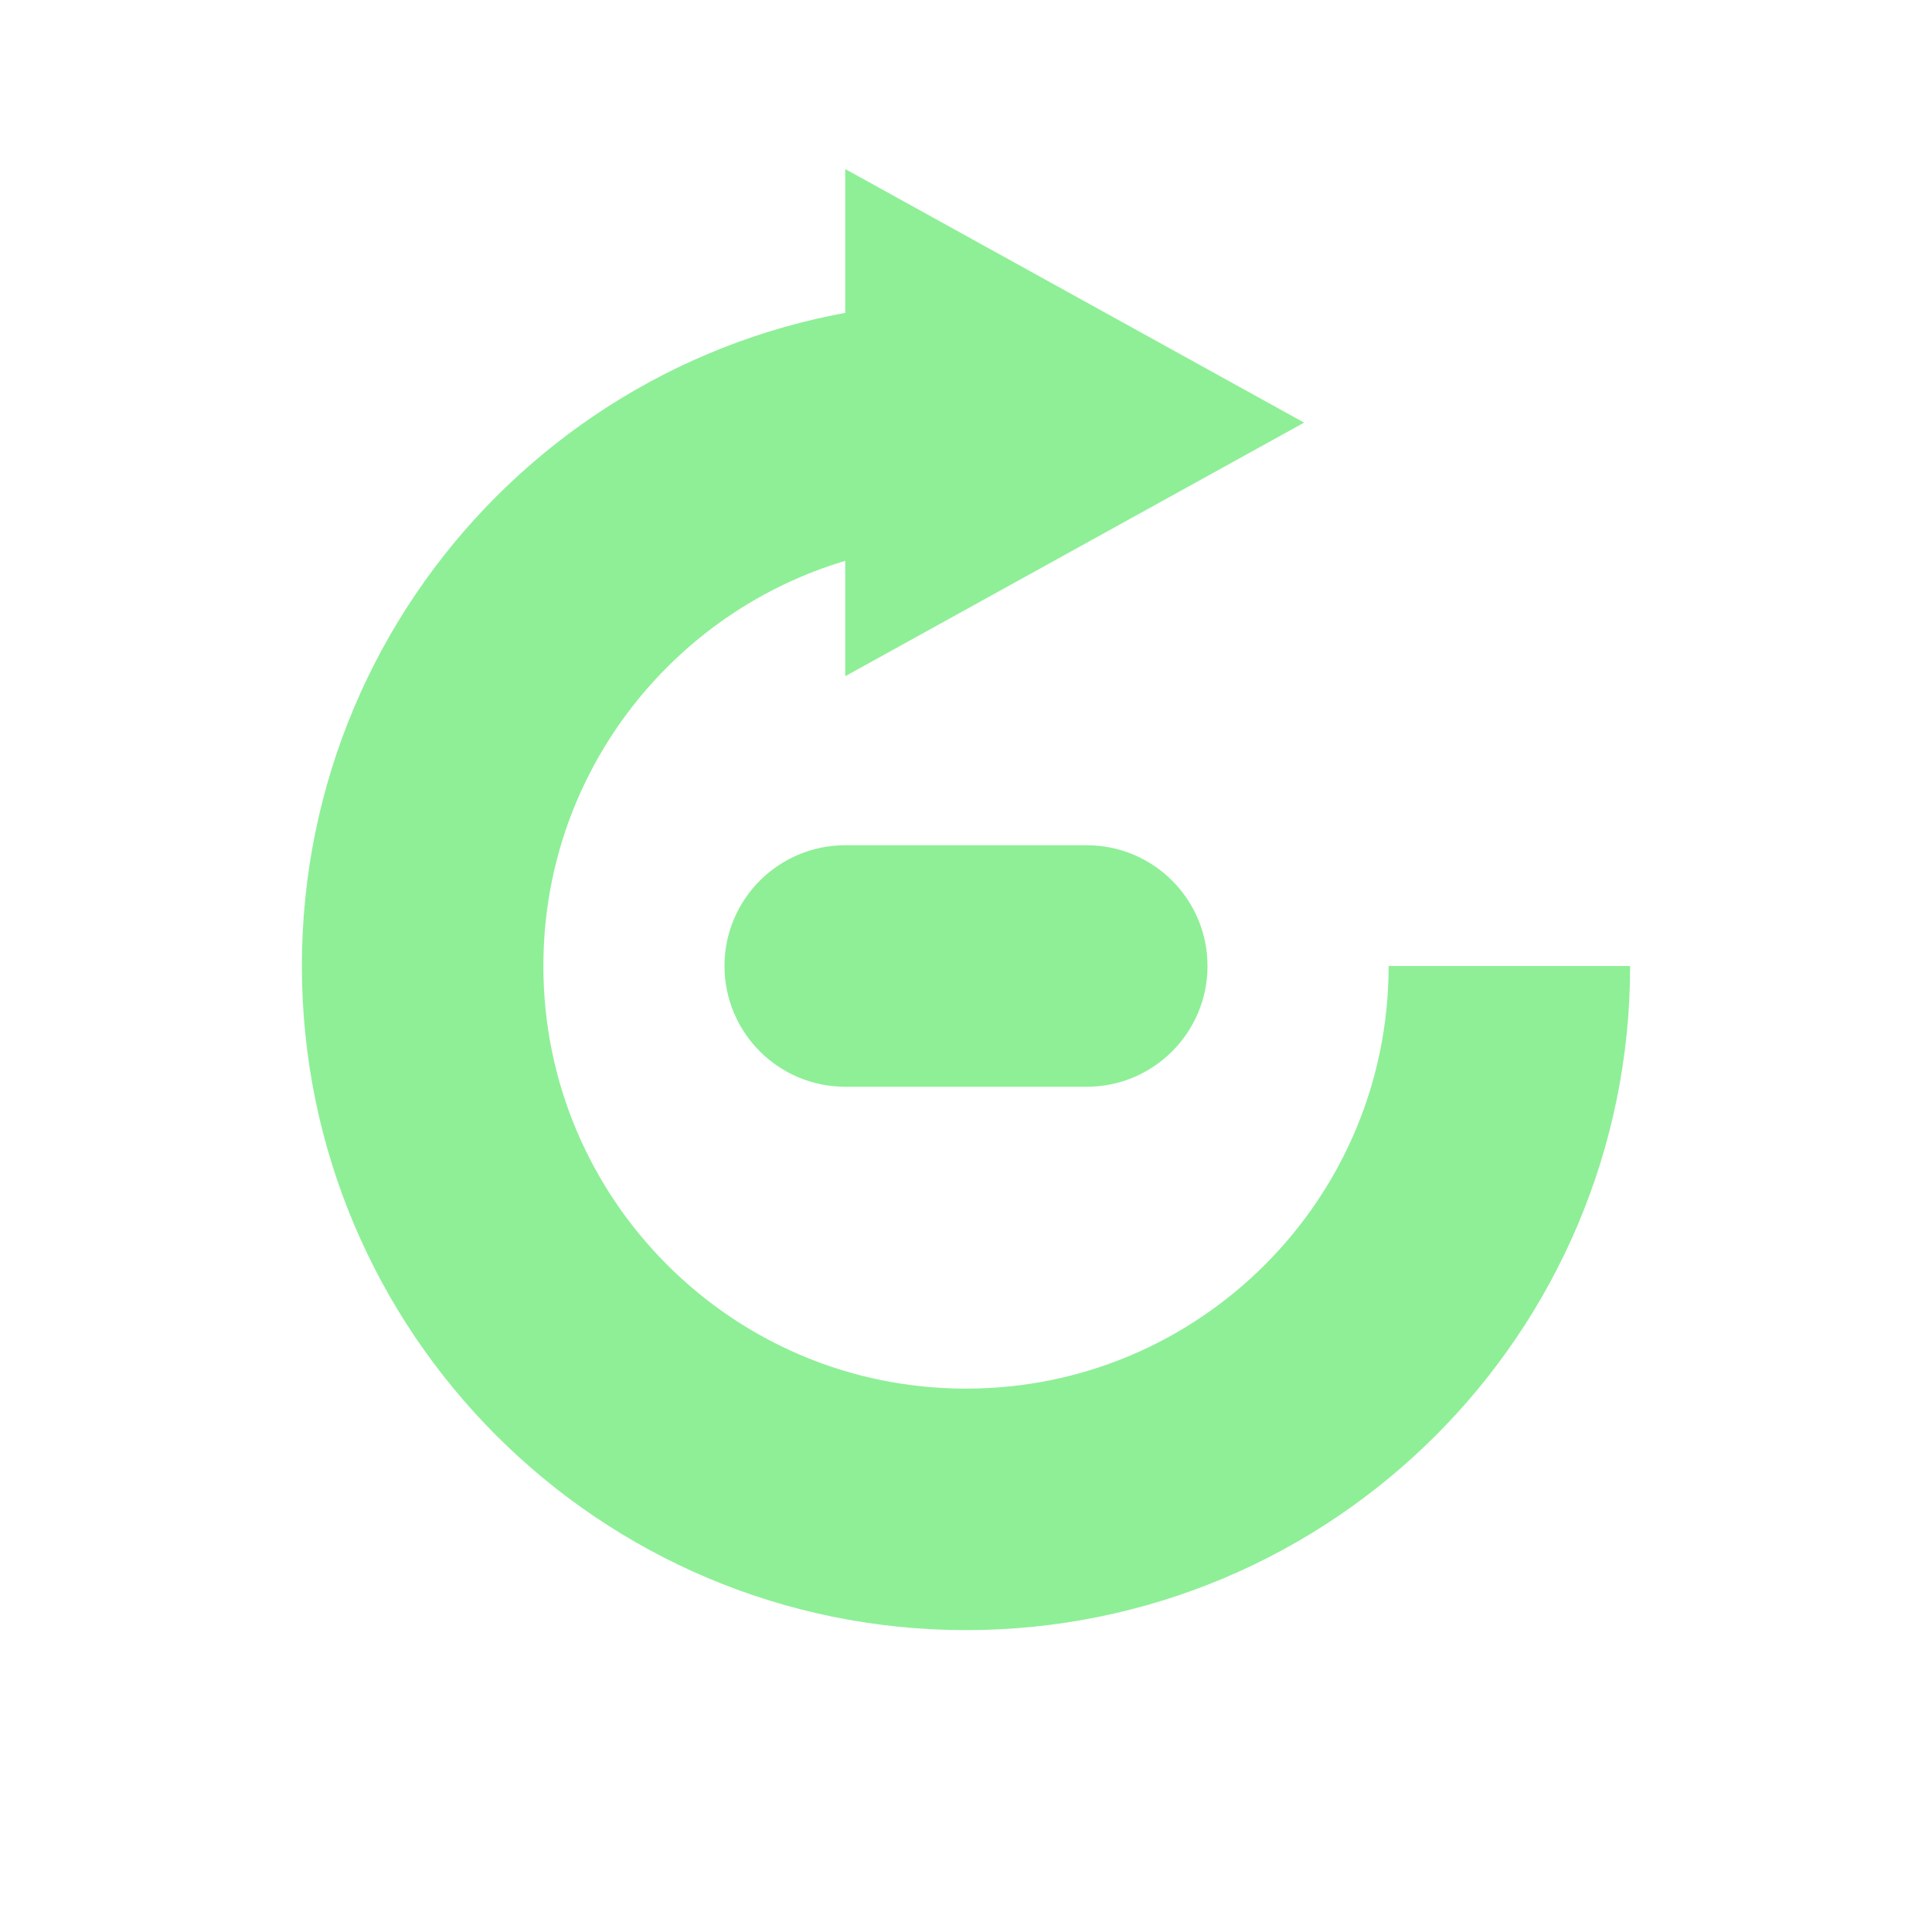
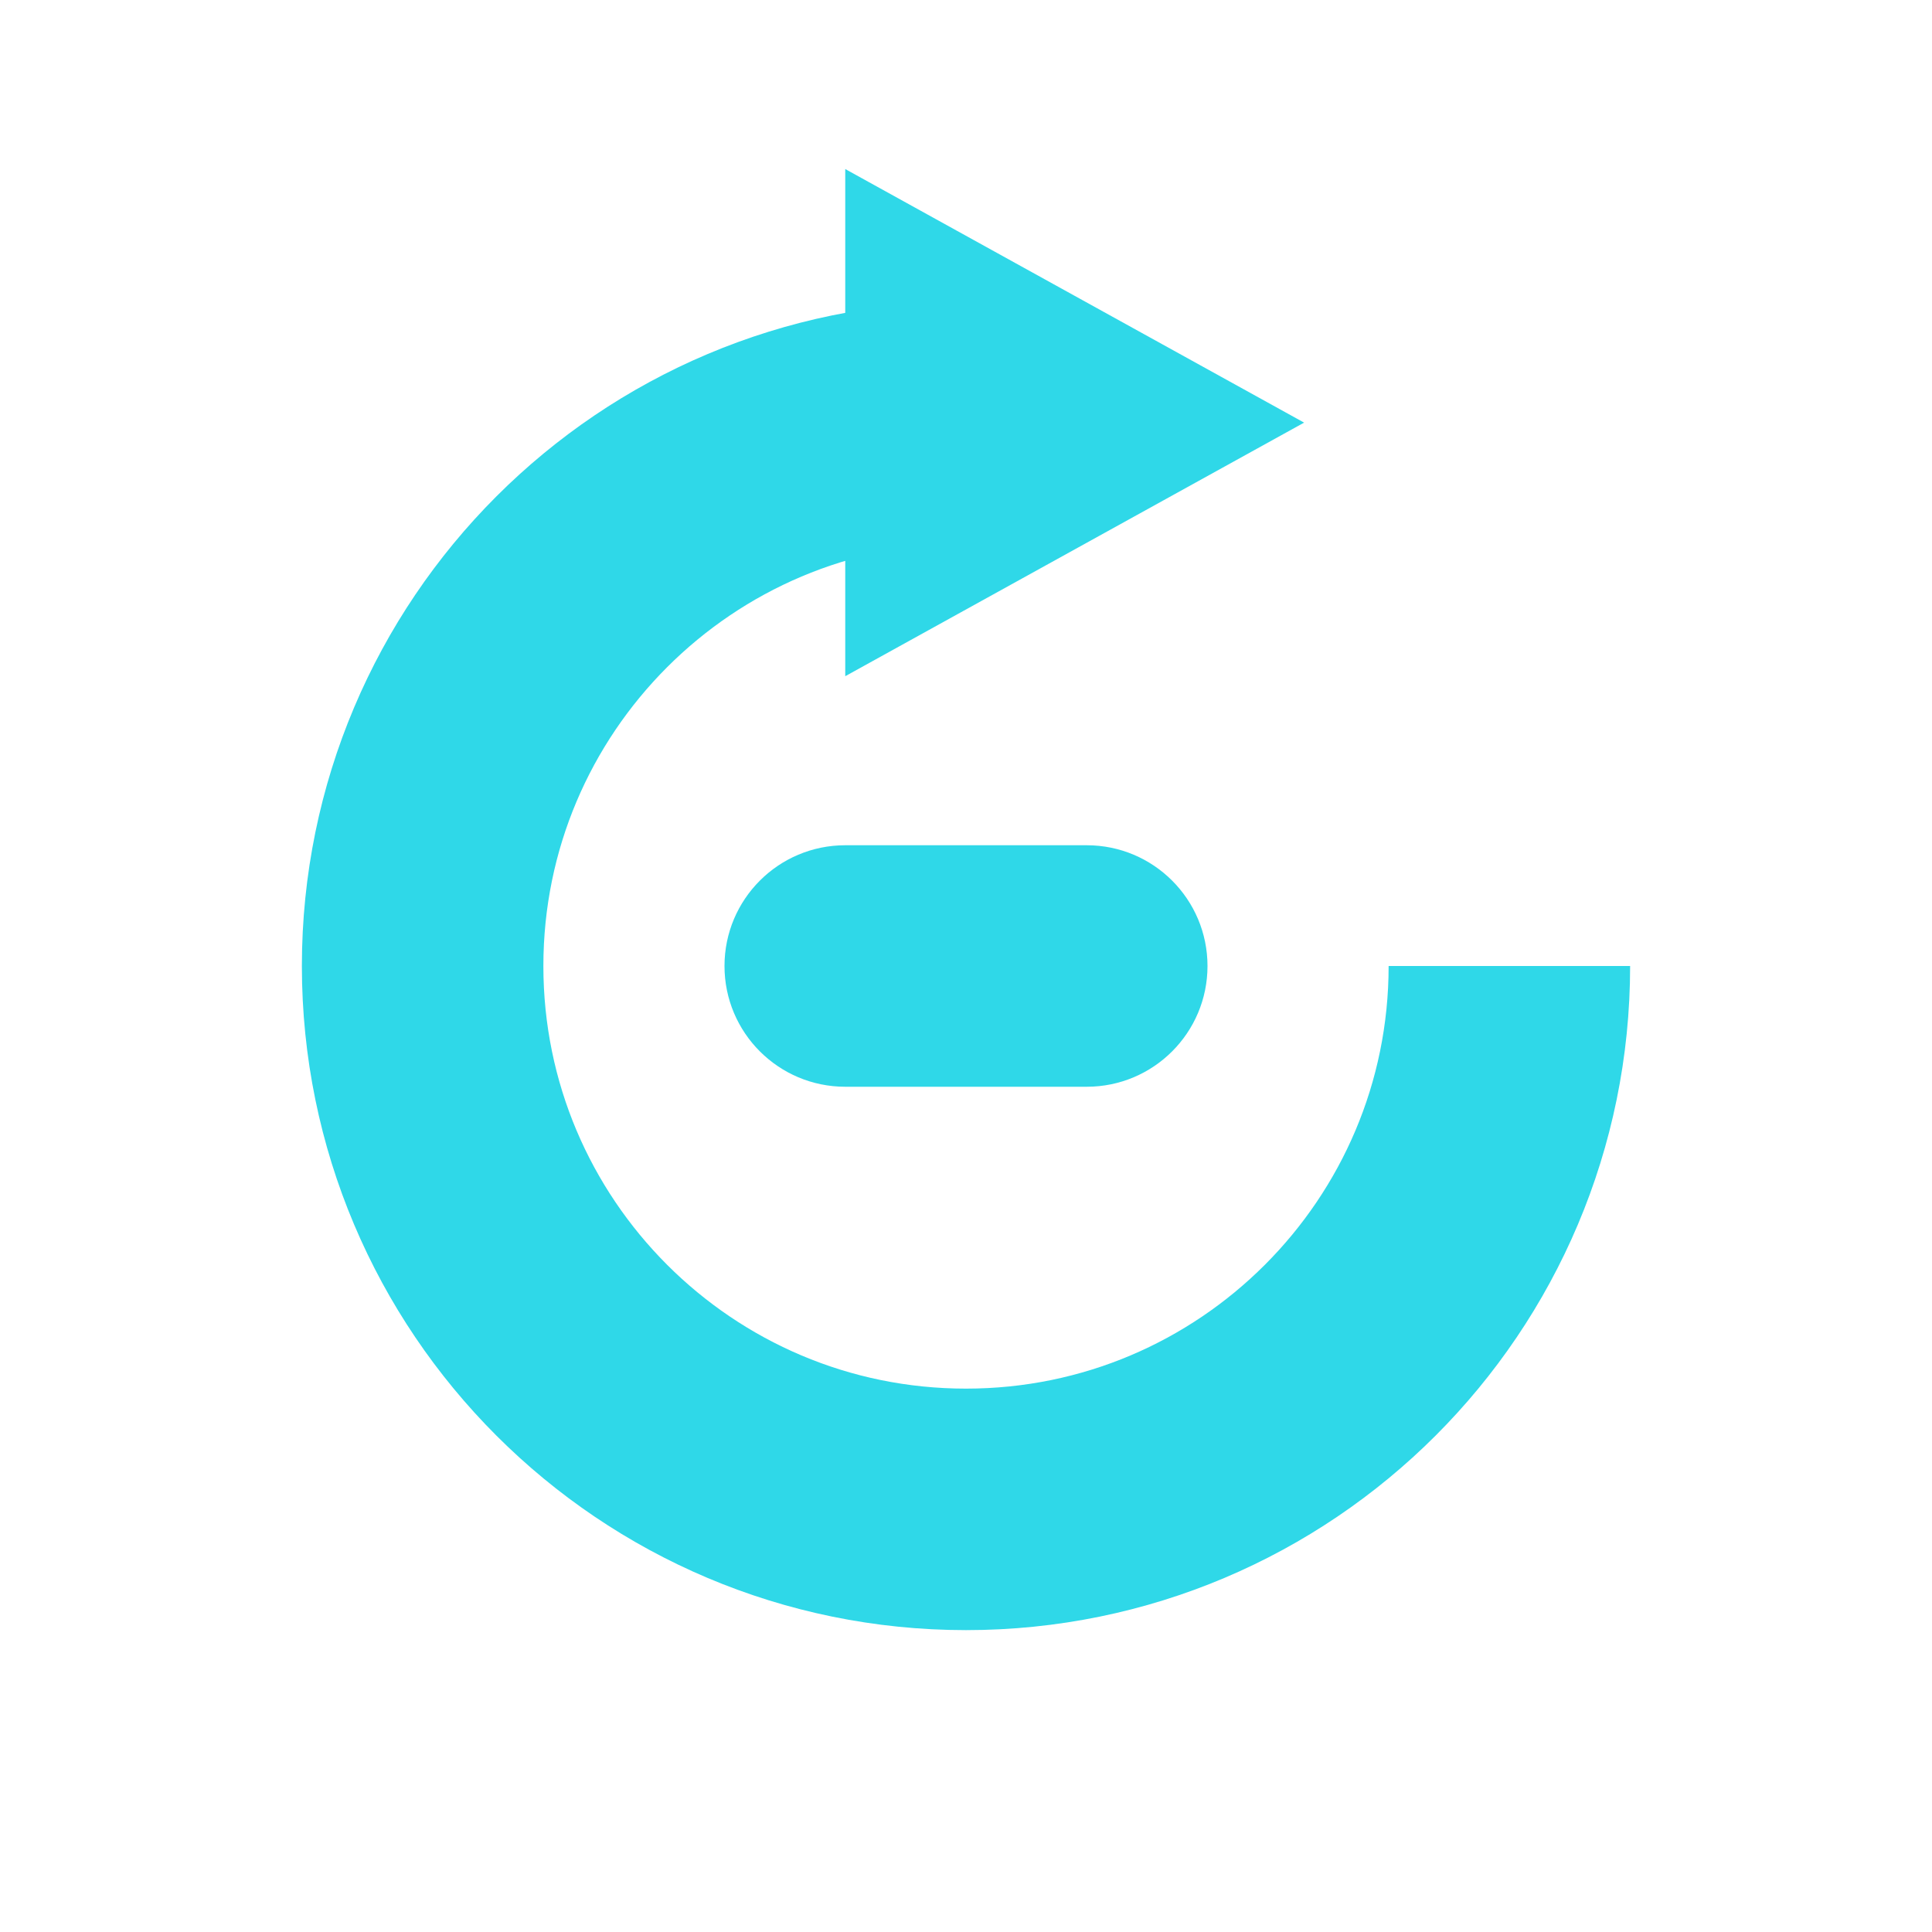
<svg xmlns="http://www.w3.org/2000/svg" width="16" height="16">
-   <path d="M12.5 8 A4.5 4.5 0 1 1 8 3.5" fill="none" stroke="#8eef97" stroke-width="2" />
-   <path d="M7 1.4 L10.8 3.5 L7 5.6 Z" fill="#8eef97" />
-   <rect x="6" y="7" width="4" height="2" rx="1" fill="#8eef97" />
+   <path d="M12.5 8 A4.5 4.5 0 1 1 8 3.5" fill="none" stroke="#2fd8e8" stroke-width="2" />
+   <path d="M7 1.4 L10.8 3.5 L7 5.6 Z" fill="#2fd8e8" />
+   <rect x="6" y="7" width="4" height="2" rx="1" fill="#2fd8e8" />
</svg>
